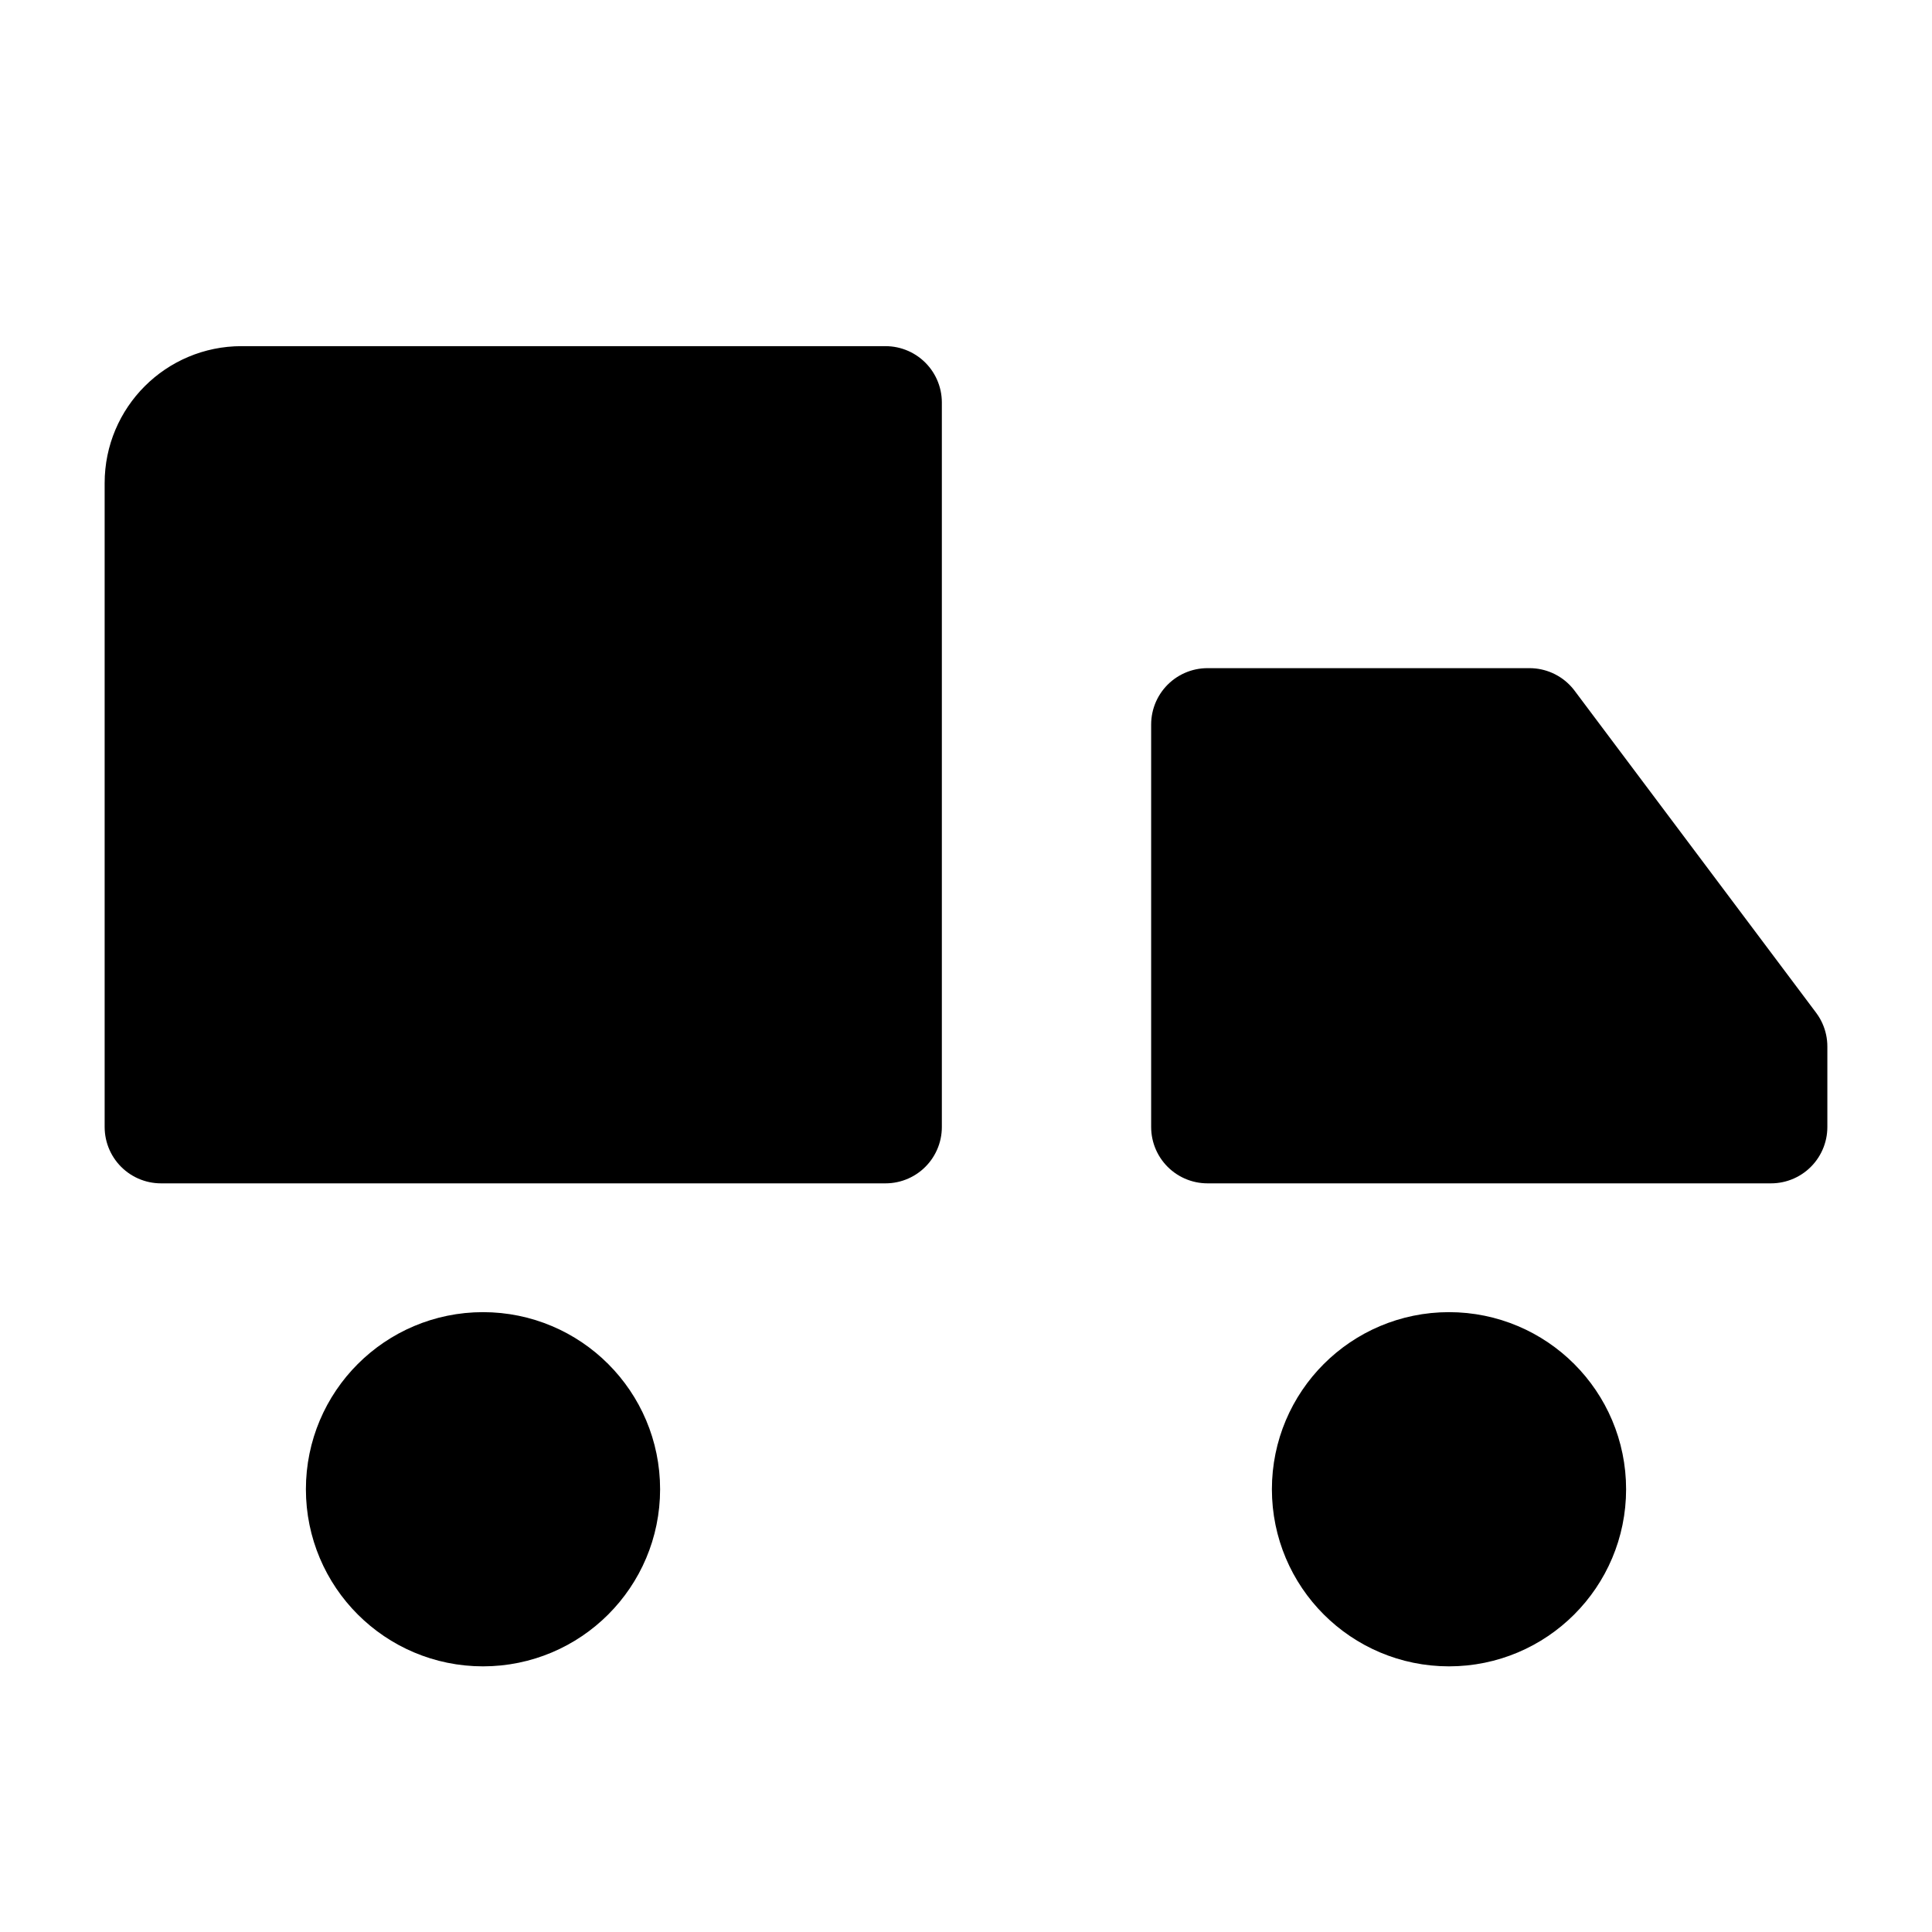
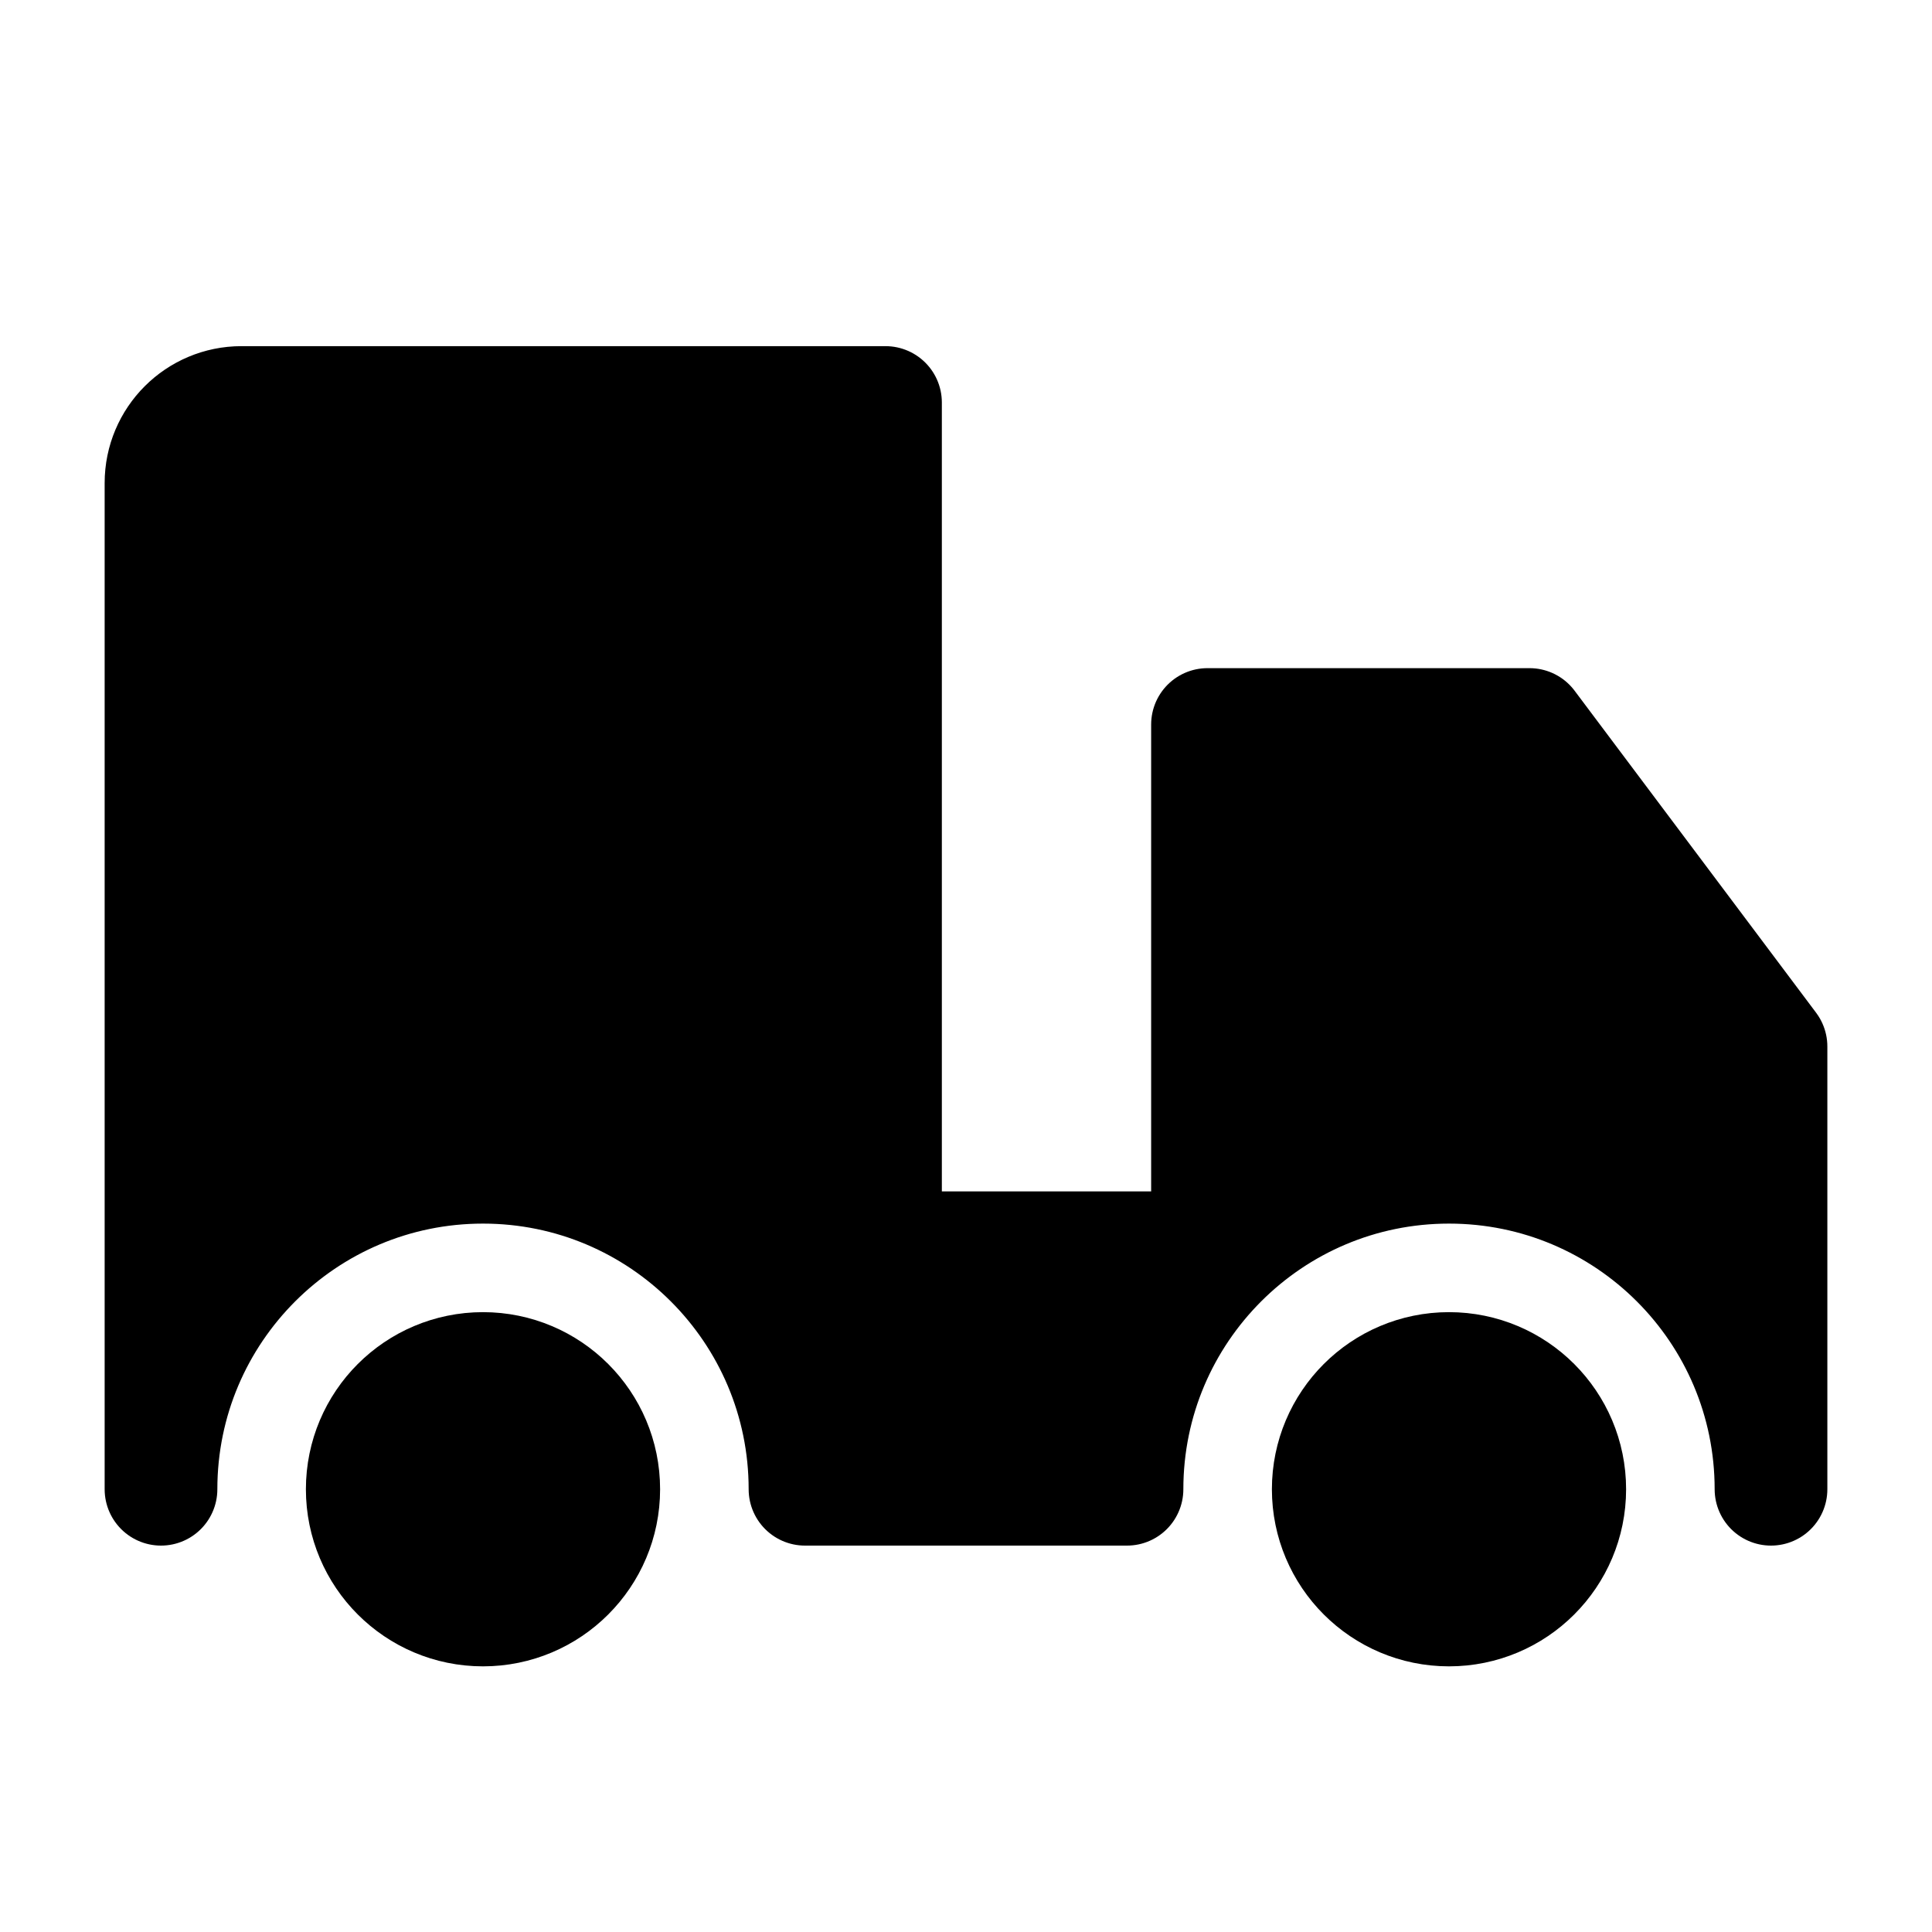
<svg xmlns="http://www.w3.org/2000/svg" viewBox="0 0 24 24" fill="currentColor" stroke="currentColor" stroke-width="1.4" stroke-linecap="round" stroke-linejoin="round">
-   <path d="M3 5h8v9H2V6a1 1 0 0 1 1-1z" />
-   <path d="M15 9h4l3 4v1h-7z" />
+   <path d="M3 5h8v10.5h4V9h4l3 4v5.5a4 4 0 0 0-8 0h-4a4 4 0 0 0-8 0V6a1 1 0 0 1 1-1z" />
  <circle cx="6" cy="18.5" r="1.5" />
  <circle cx="18" cy="18.5" r="1.5" />
</svg>
